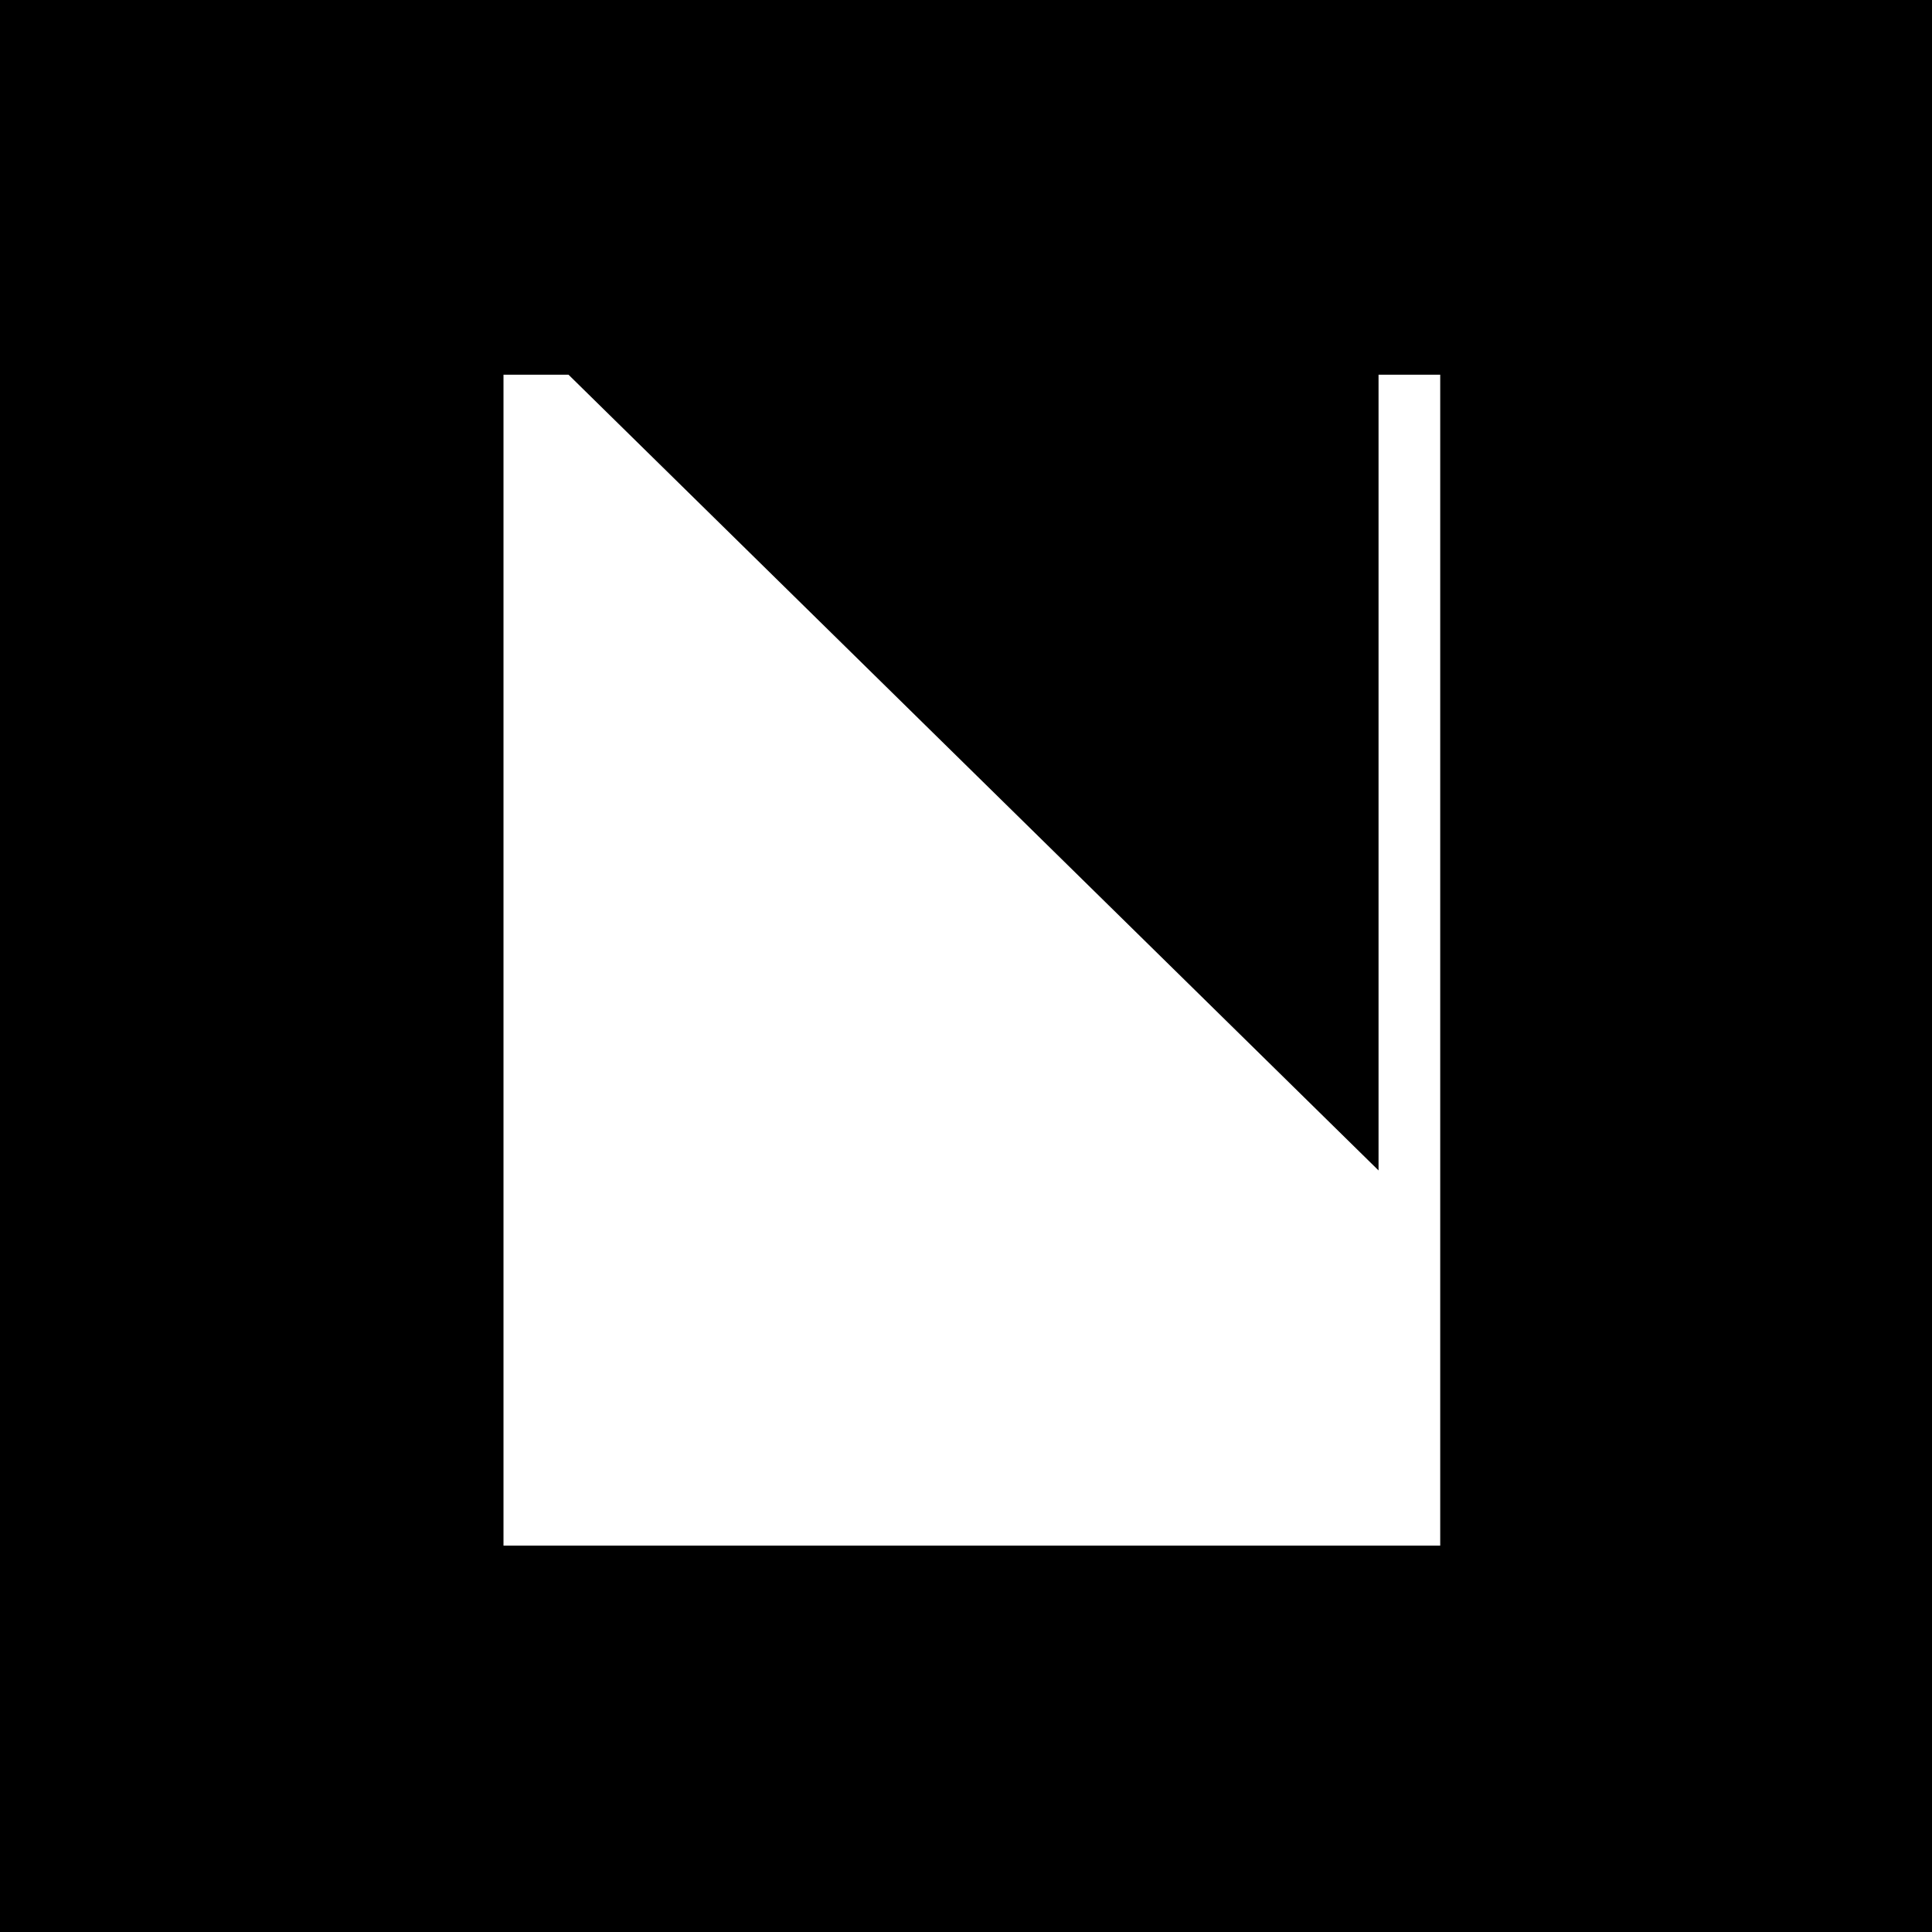
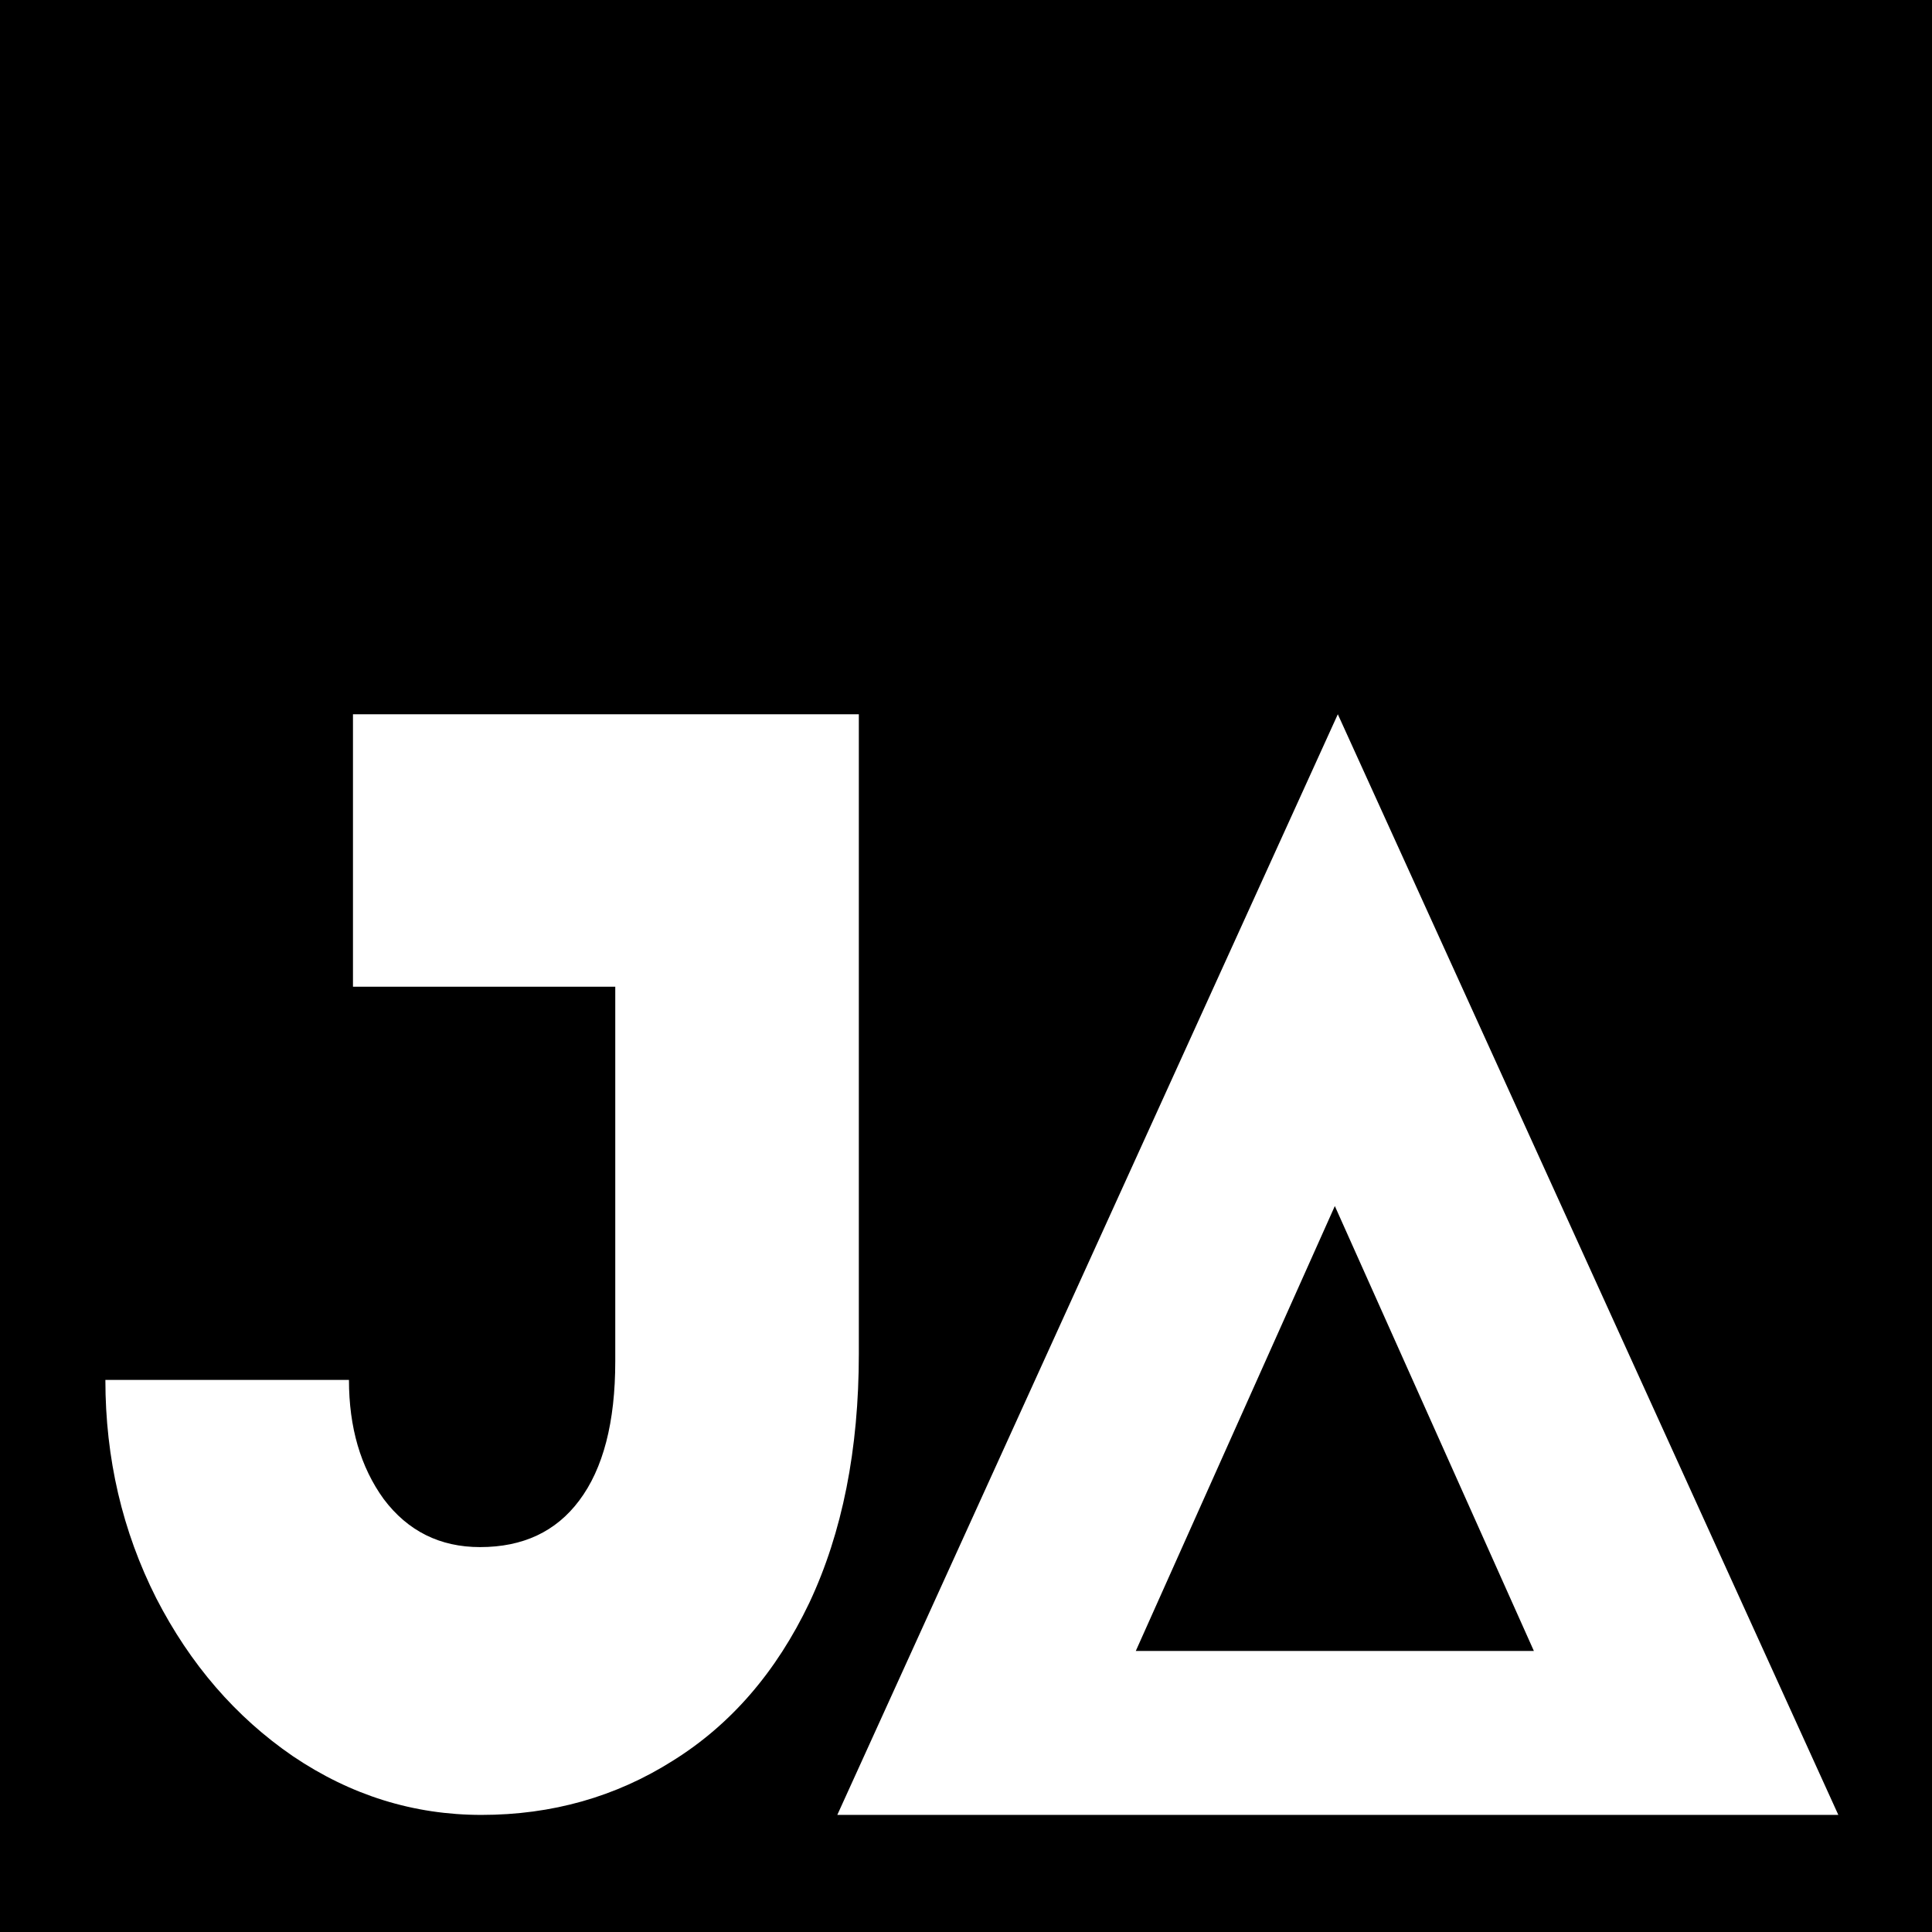
<svg xmlns="http://www.w3.org/2000/svg" width="165" height="165" viewBox="0 0 165 165" fill="none">
  <rect width="165" height="165" fill="black" />
-   <path d="M43 132V32H48.552L117.733 99.96V32H123V132H43Z" fill="white" />
+   <path d="M114.255 61L157 155H71.509L114.255 61Z" fill="white" />
+   <path d="M114 103L131 141H97L114 103Z" fill="black" />
+   <path d="M52.546 84.269H30.145V61H73.348V115.602C73.348 123.799 71.938 130.894 69.119 136.887C66.3 142.793 62.414 147.288 57.461 150.373C52.584 153.458 47.136 155 41.117 155C35.326 155 29.954 153.325 25.001 149.976C20.125 146.627 16.239 142.132 13.343 136.491C10.448 130.762 9 124.548 9 117.85H29.802C29.802 121.904 30.792 125.297 32.773 128.03C34.831 130.762 37.574 132.128 41.002 132.128C44.66 132.128 47.479 130.806 49.46 128.162C51.518 125.429 52.546 121.463 52.546 116.263V84.269Z" fill="white" />
</svg>
